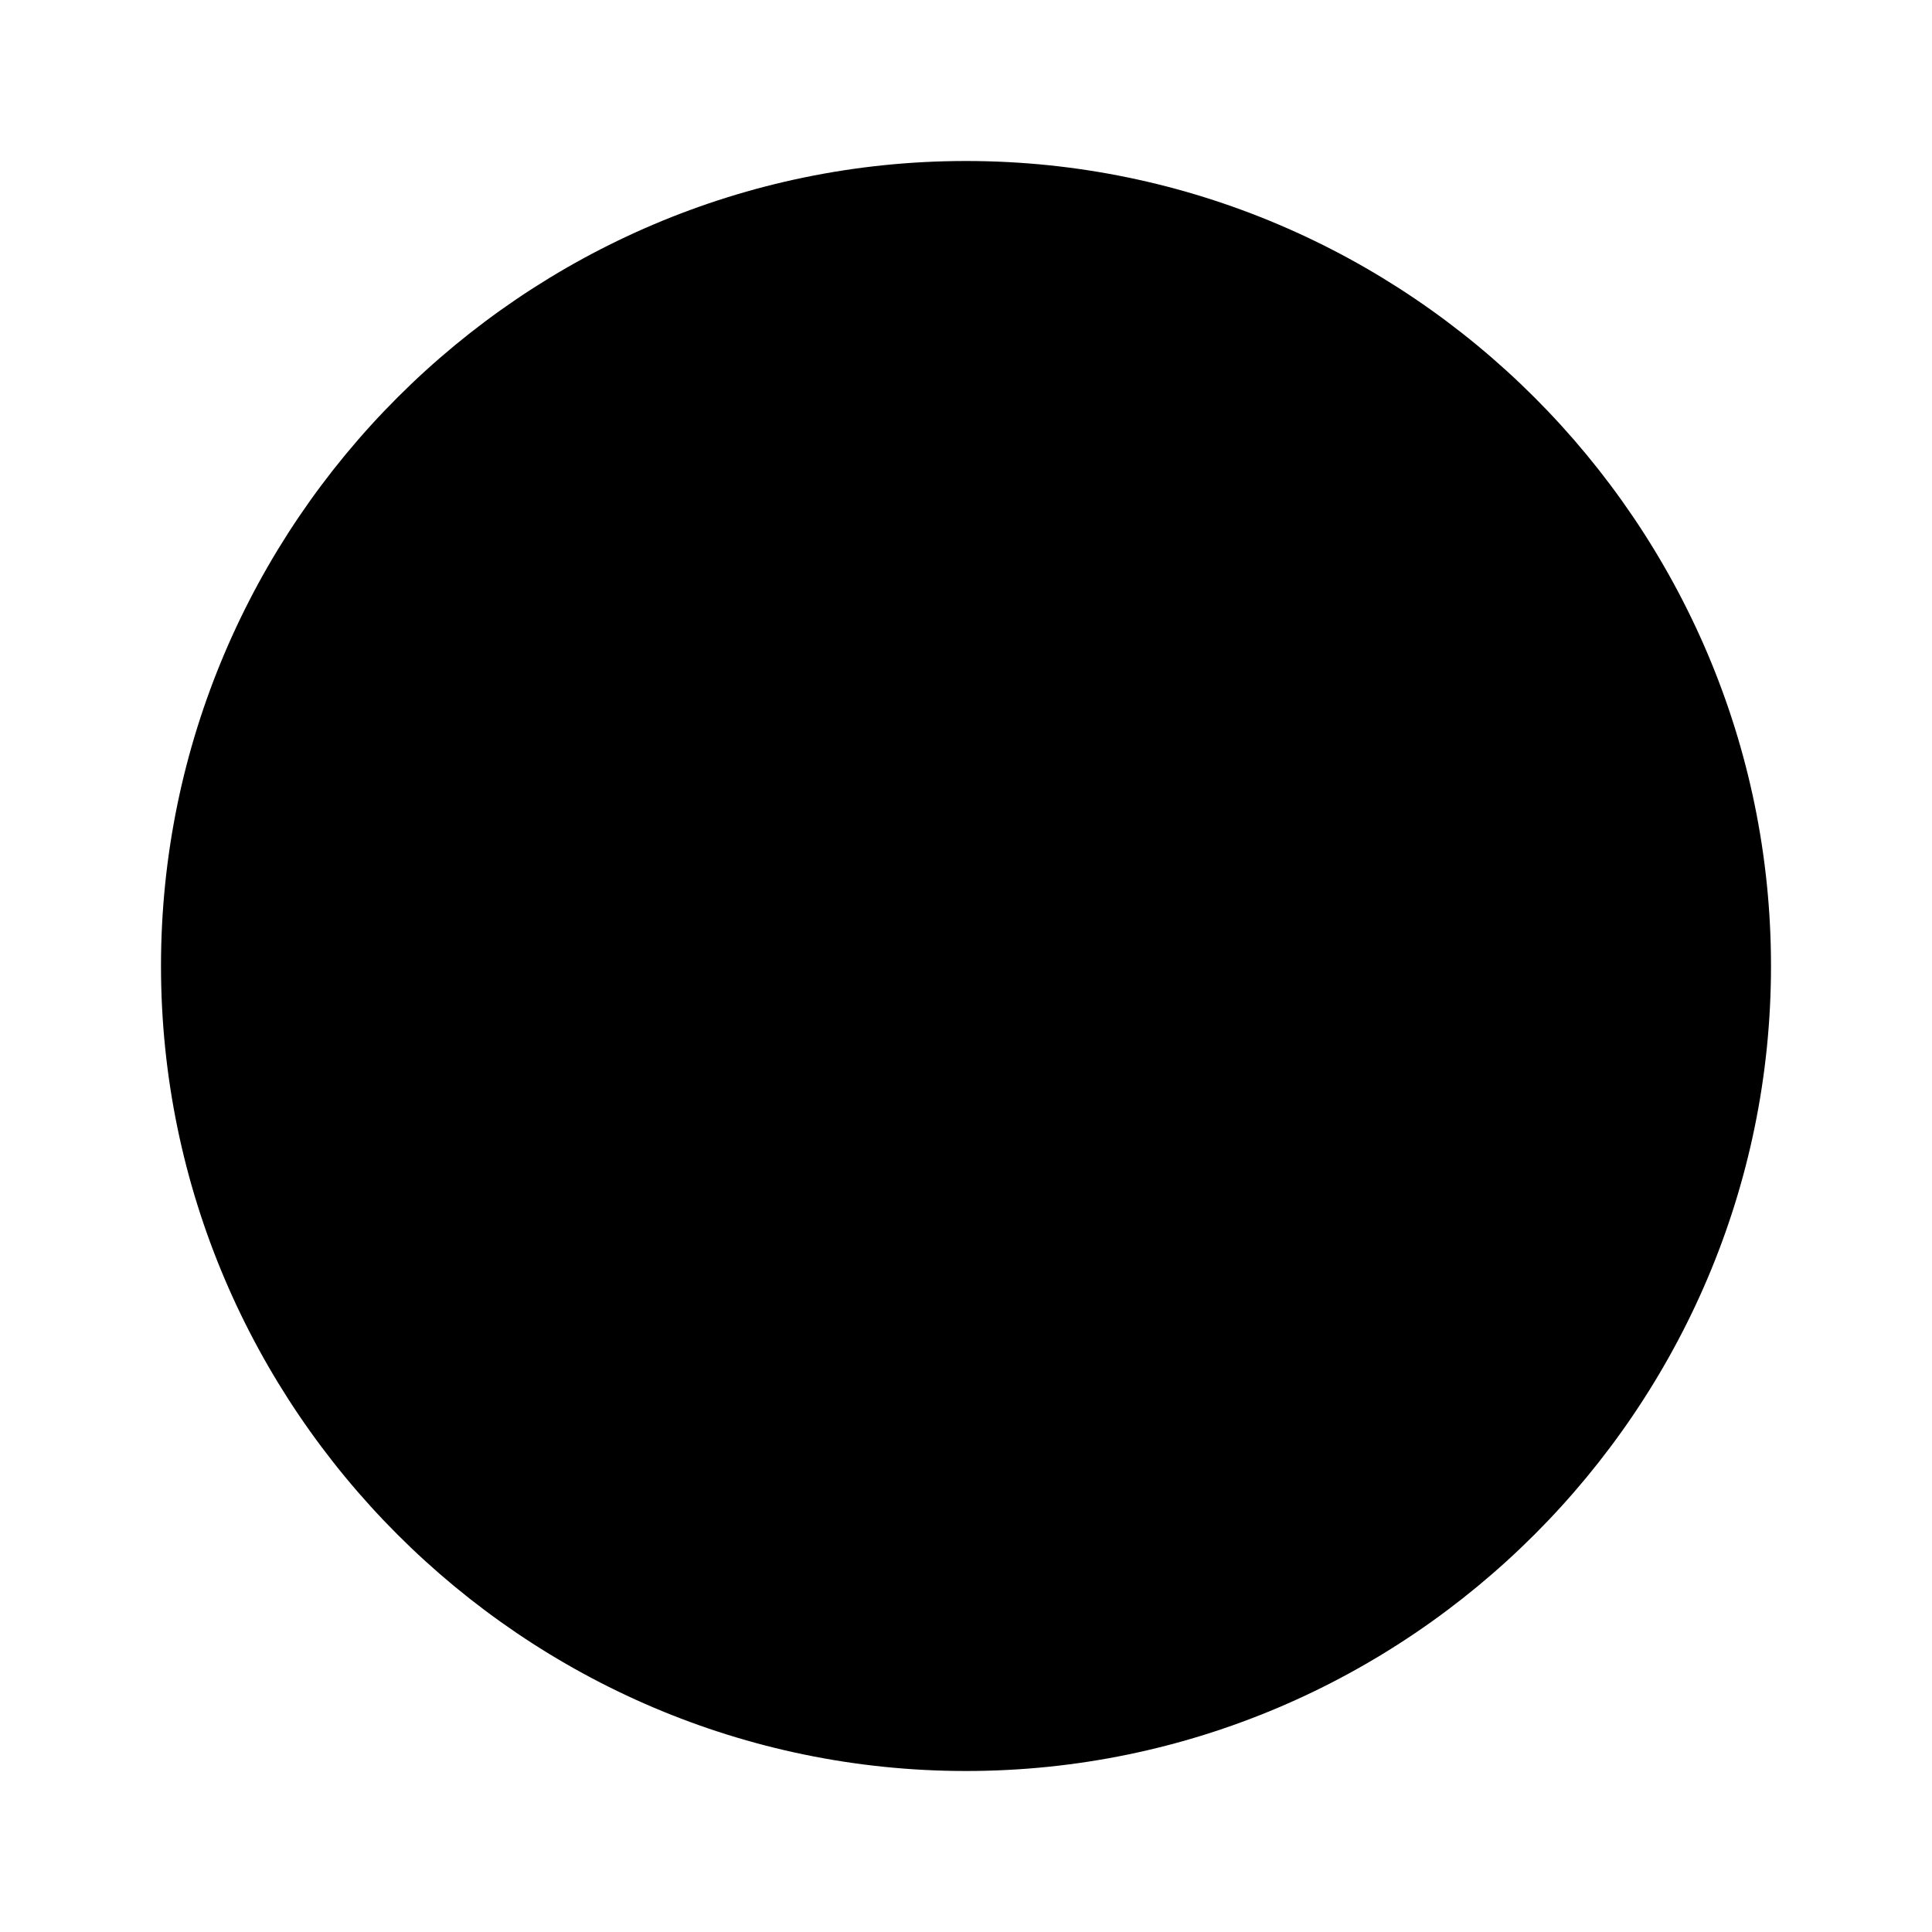
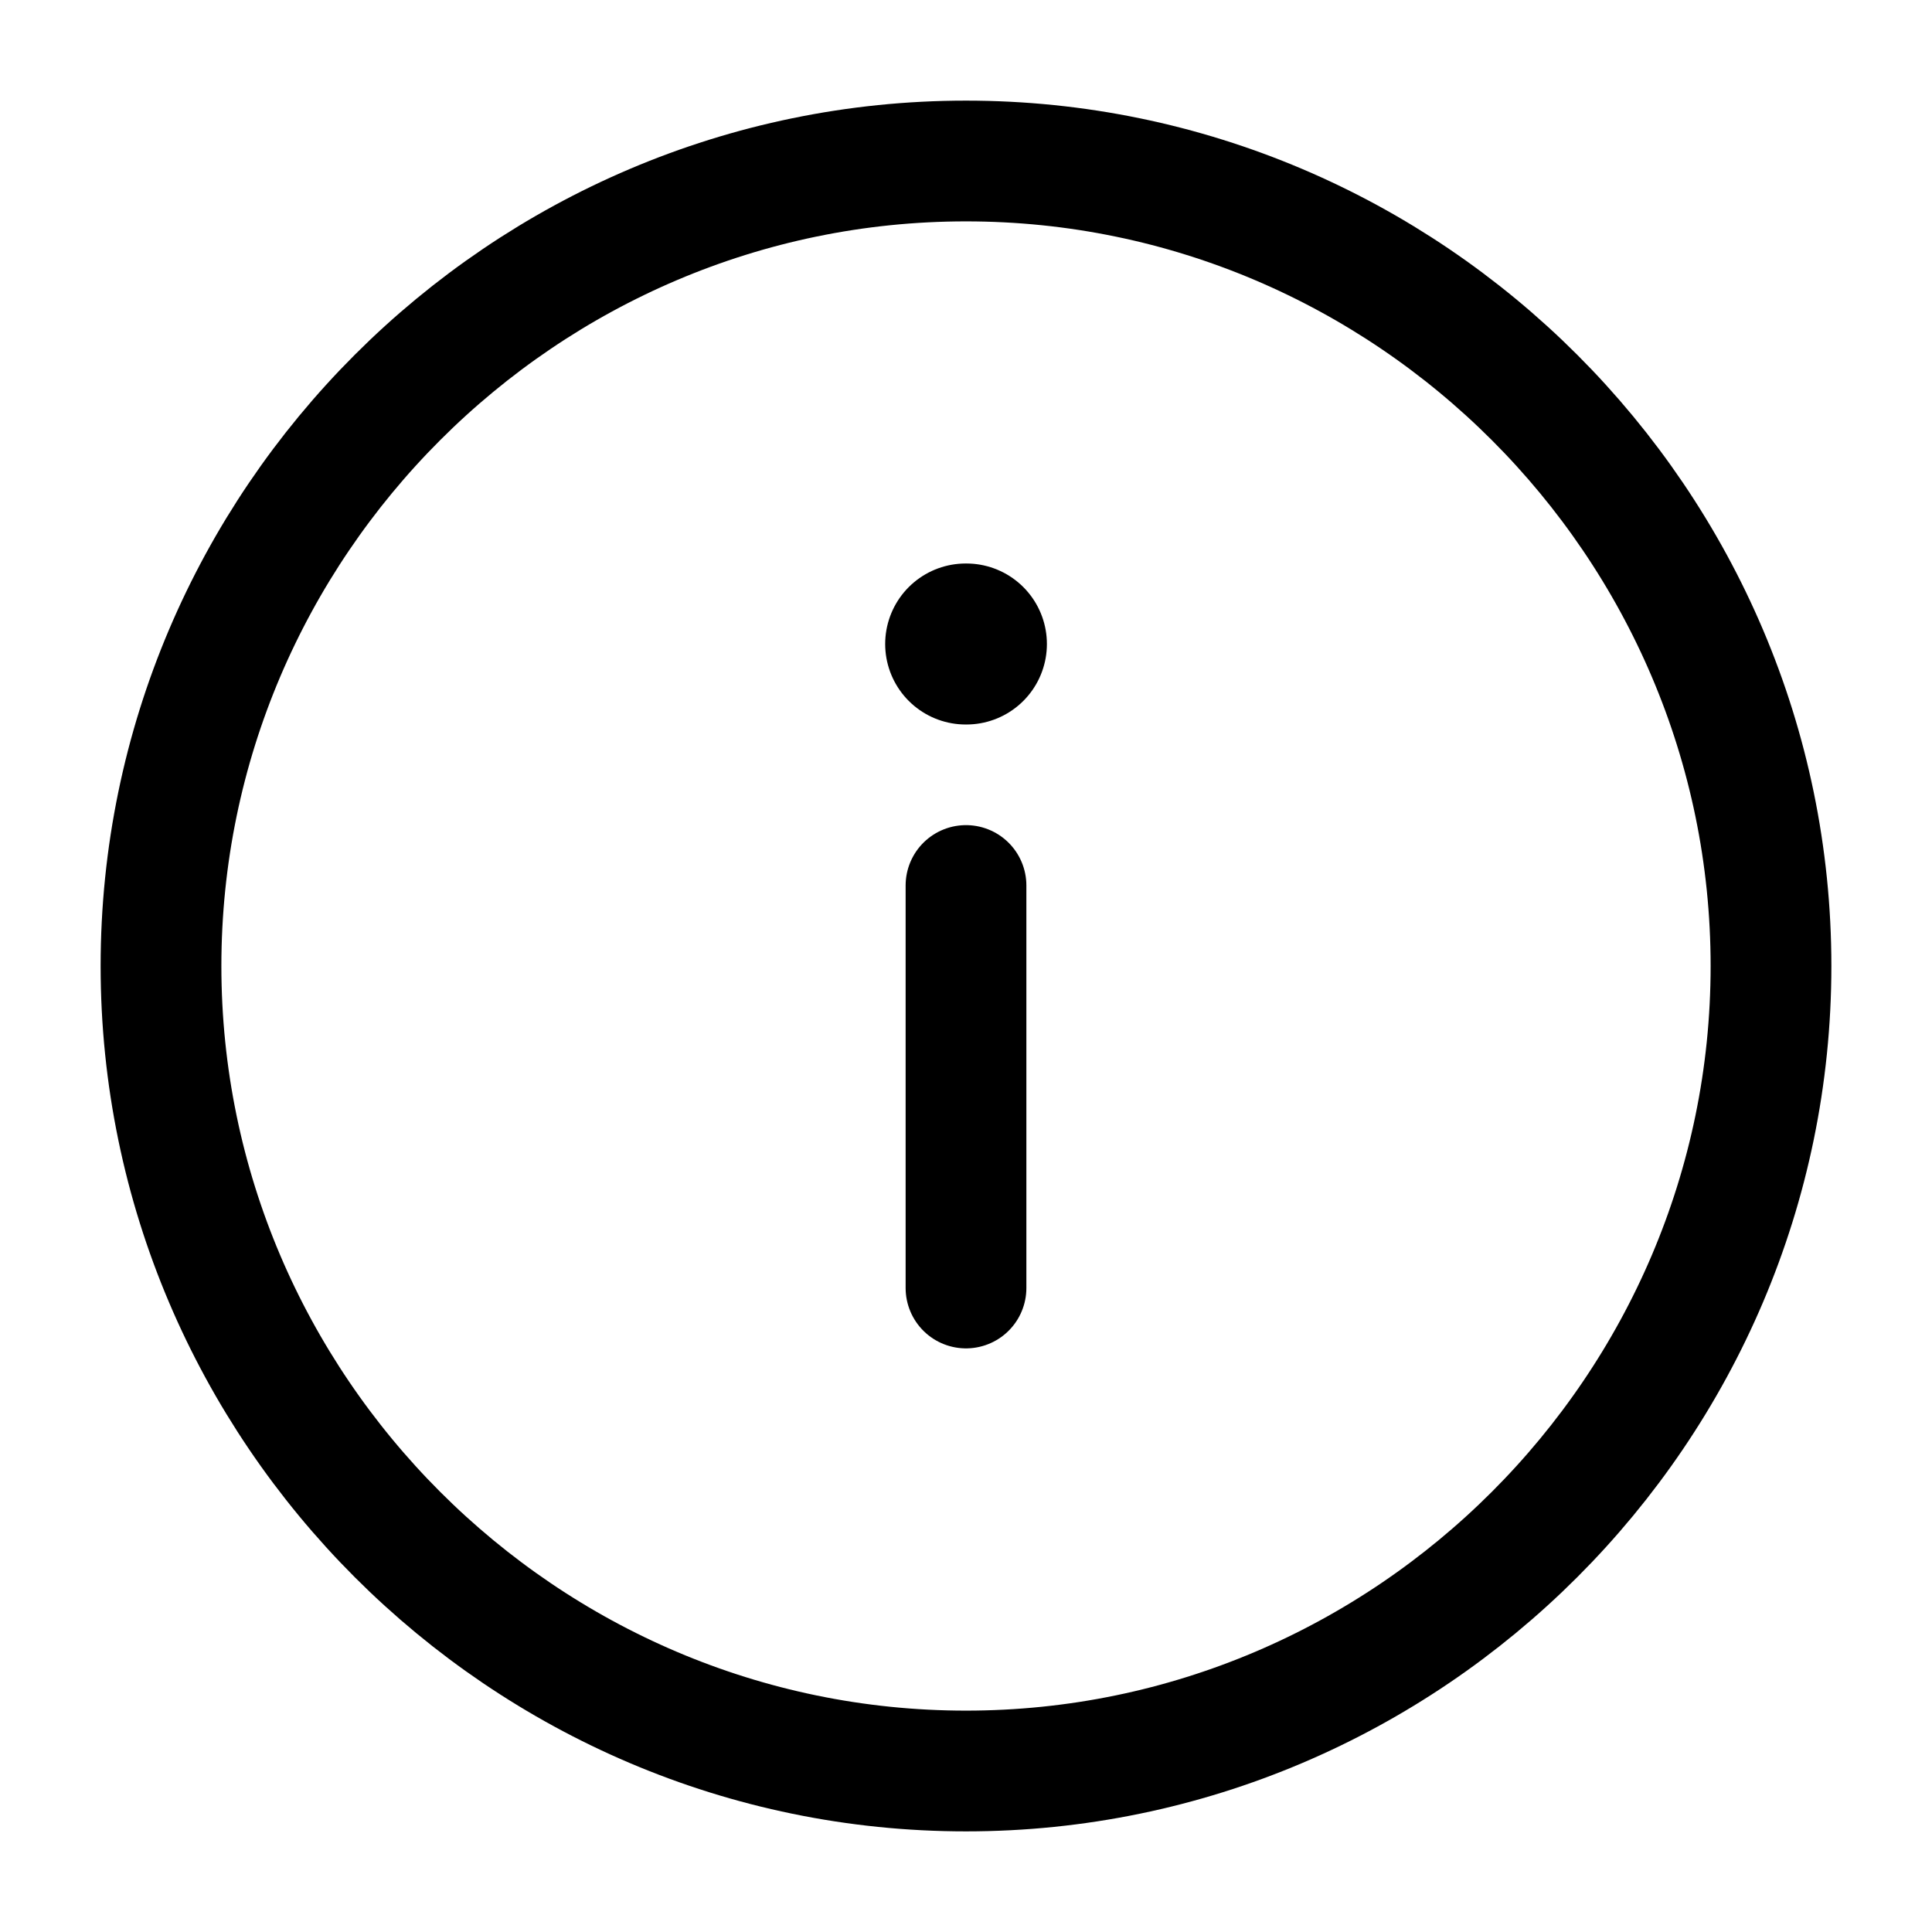
<svg xmlns="http://www.w3.org/2000/svg" viewBox="0 0 24 24" fill="none">
-   <path d="M12 2C17.5 2 22 6.5 22 12C22 17.5 17.5 22 12 22C6.5 22 2 17.5 2 12C2 6.5 6.5 2 12 2Z" stroke-width="1.5" stroke-linecap="round" stroke-linejoin="round" style="fill: currentColor;" />
-   <path d="M12 16V11" stroke-width="1.5" stroke-linecap="round" stroke-linejoin="round" style="fill: currentColor;" />
-   <path d="M11.996 8H12.005" stroke-width="2" stroke-linecap="round" stroke-linejoin="round" style="fill: currentColor;" />
+   <path d="M12 2C17.5 2 22 6.5 22 12C22 17.5 17.5 22 12 22C6.5 22 2 17.5 2 12C2 6.5 6.5 2 12 2Z" stroke-width="1.5" stroke-linecap="round" stroke-linejoin="round" style="stroke: currentColor;" />
+   <path d="M12 16V11" stroke-width="1.5" stroke-linecap="round" stroke-linejoin="round" style="stroke: currentColor;" />
+   <path d="M11.996 8H12.005" stroke-width="2" stroke-linecap="round" stroke-linejoin="round" style="stroke: currentColor;" />
</svg>
